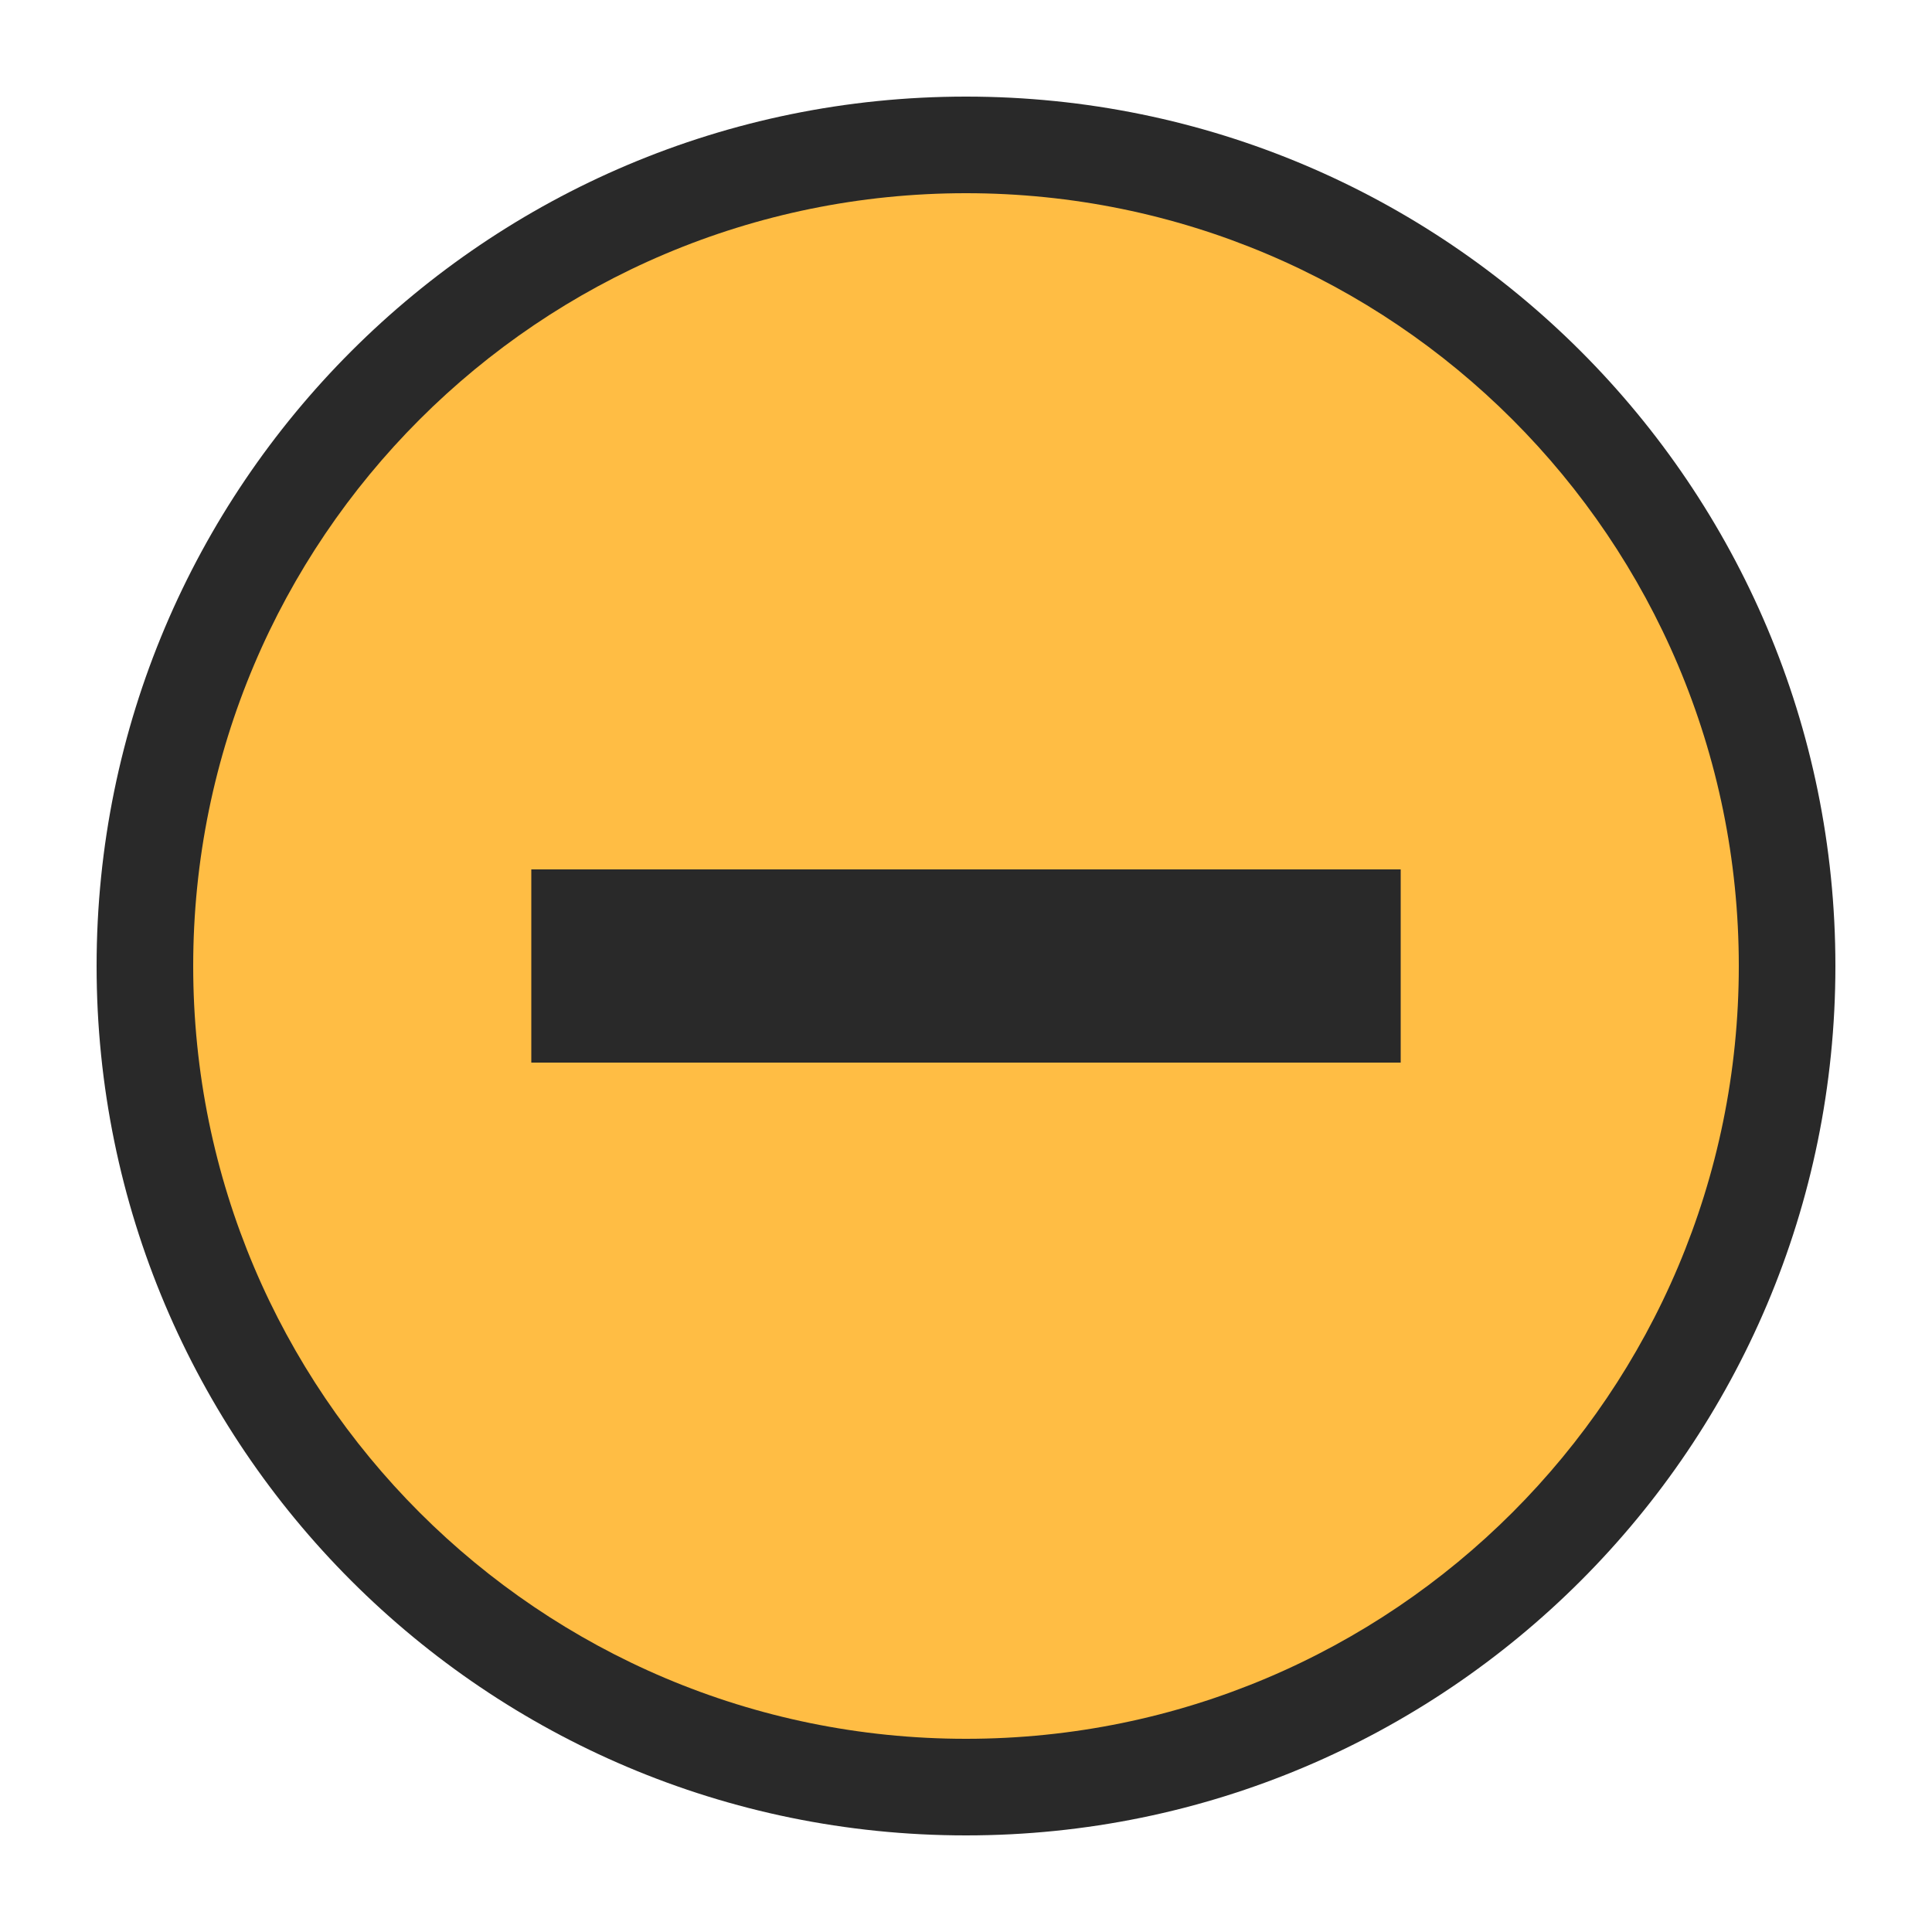
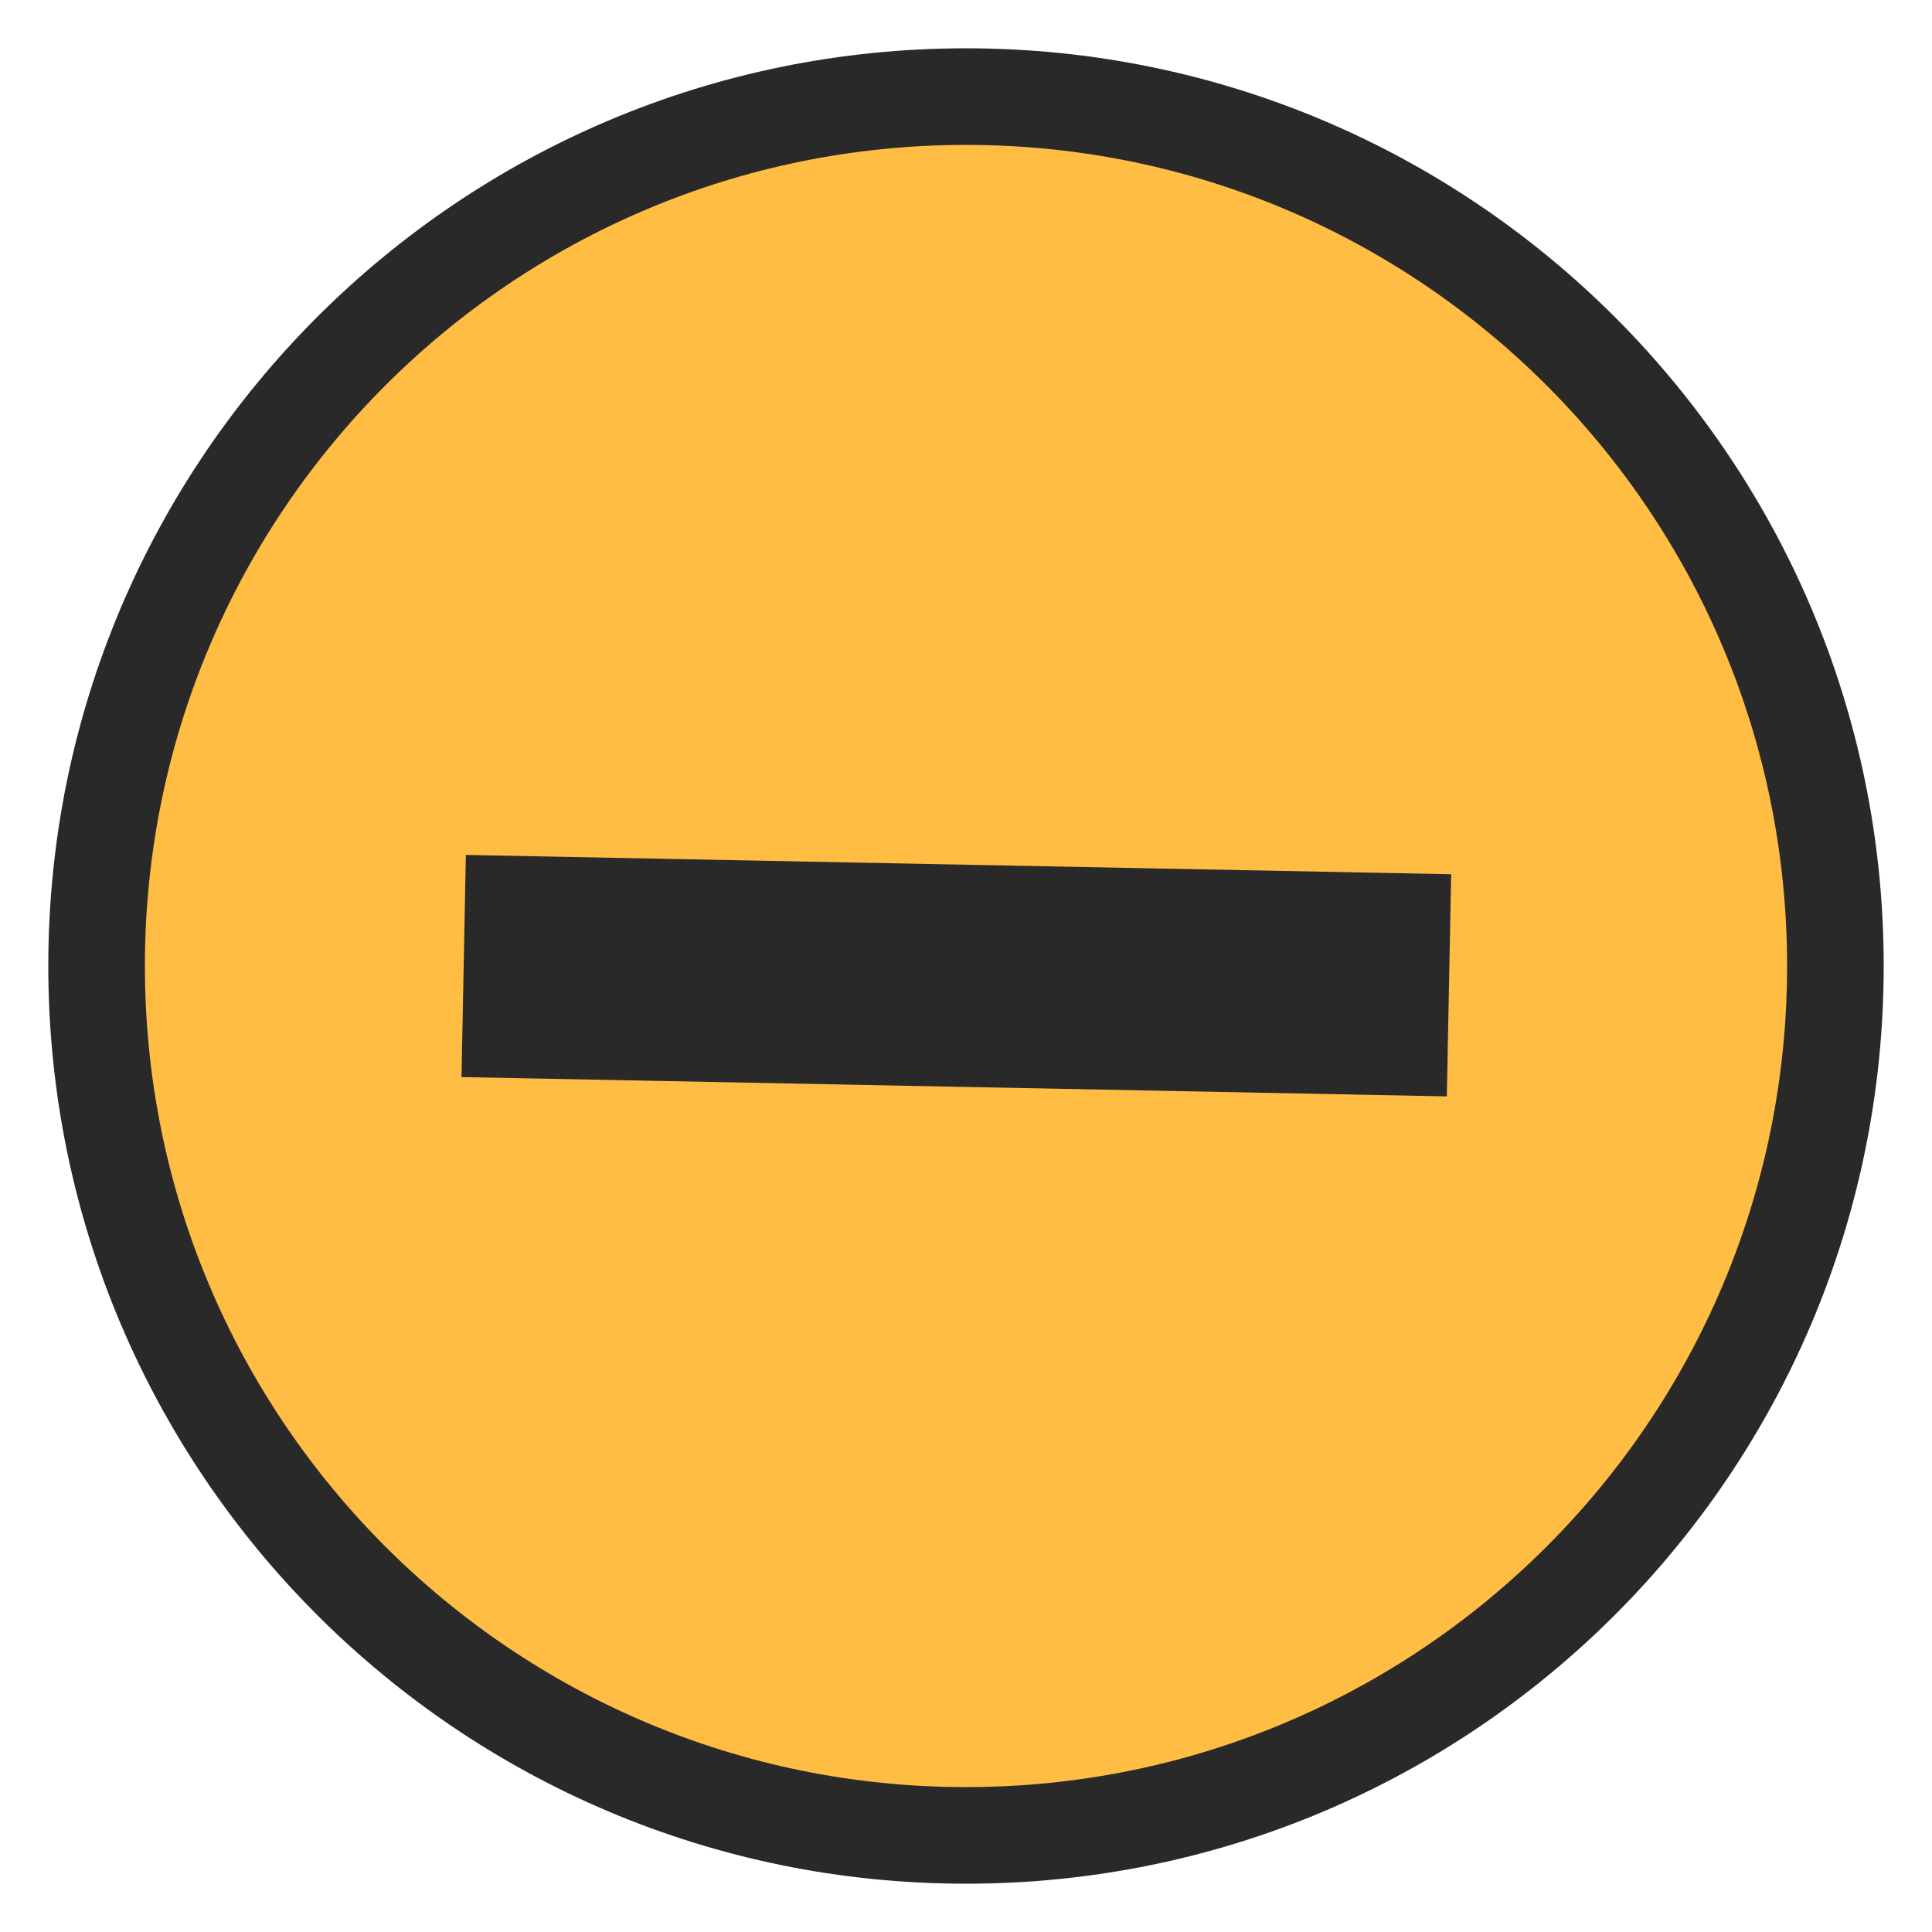
<svg xmlns="http://www.w3.org/2000/svg" viewBox="0 0 20 20">
  <circle cx="10" cy="10" r="10" fill="#292929" fill-opacity="0" />
-   <circle cx="10" cy="10" r="9" fill="#292929" />
-   <circle cx="10" cy="10" r="8" fill="#ffbd44" />
-   <line x1="5.5" y1="10" x2="14.5" y2="10" stroke="#292929" stroke-width="2" />
+   <circle cx="10" cy="10" r="9.5" fill="#292929" />
+   <circle cx="10" cy="10" r="8.5" fill="#ffbd44" />
+   <line x1="4.8" y1="10" x2="15" y2="10.2" stroke="#292929" stroke-width="2.3" />
</svg>
